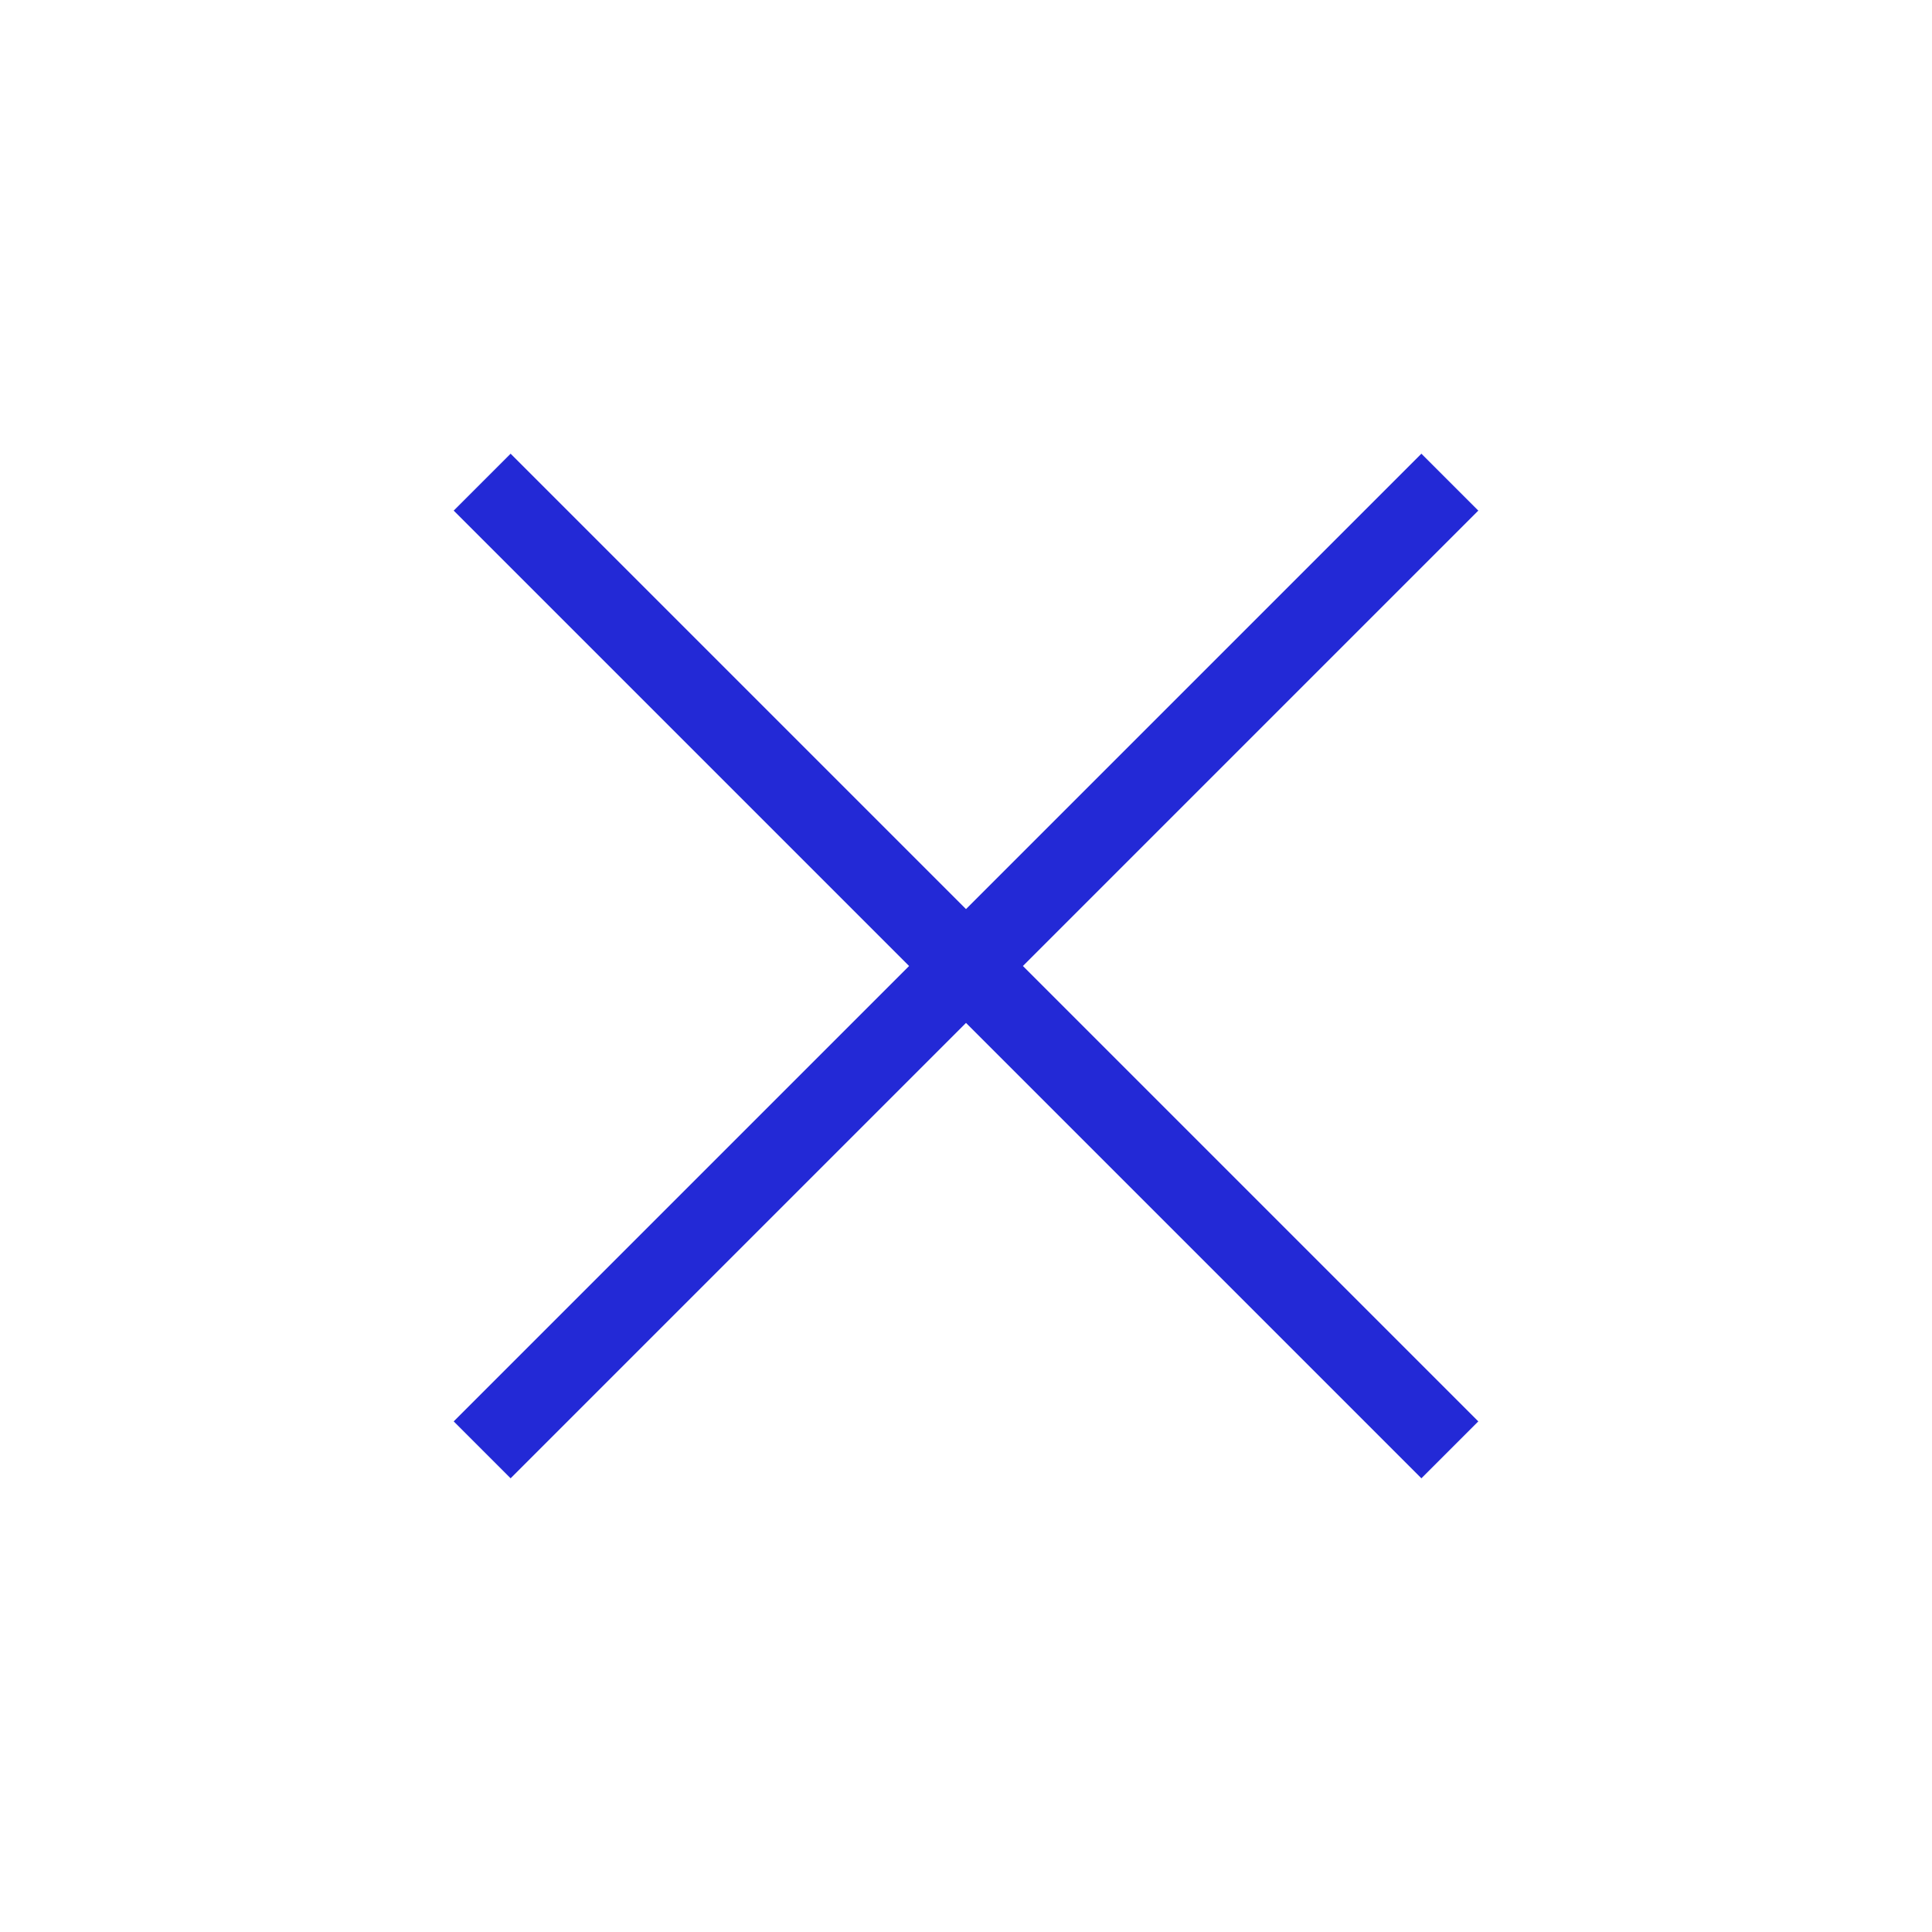
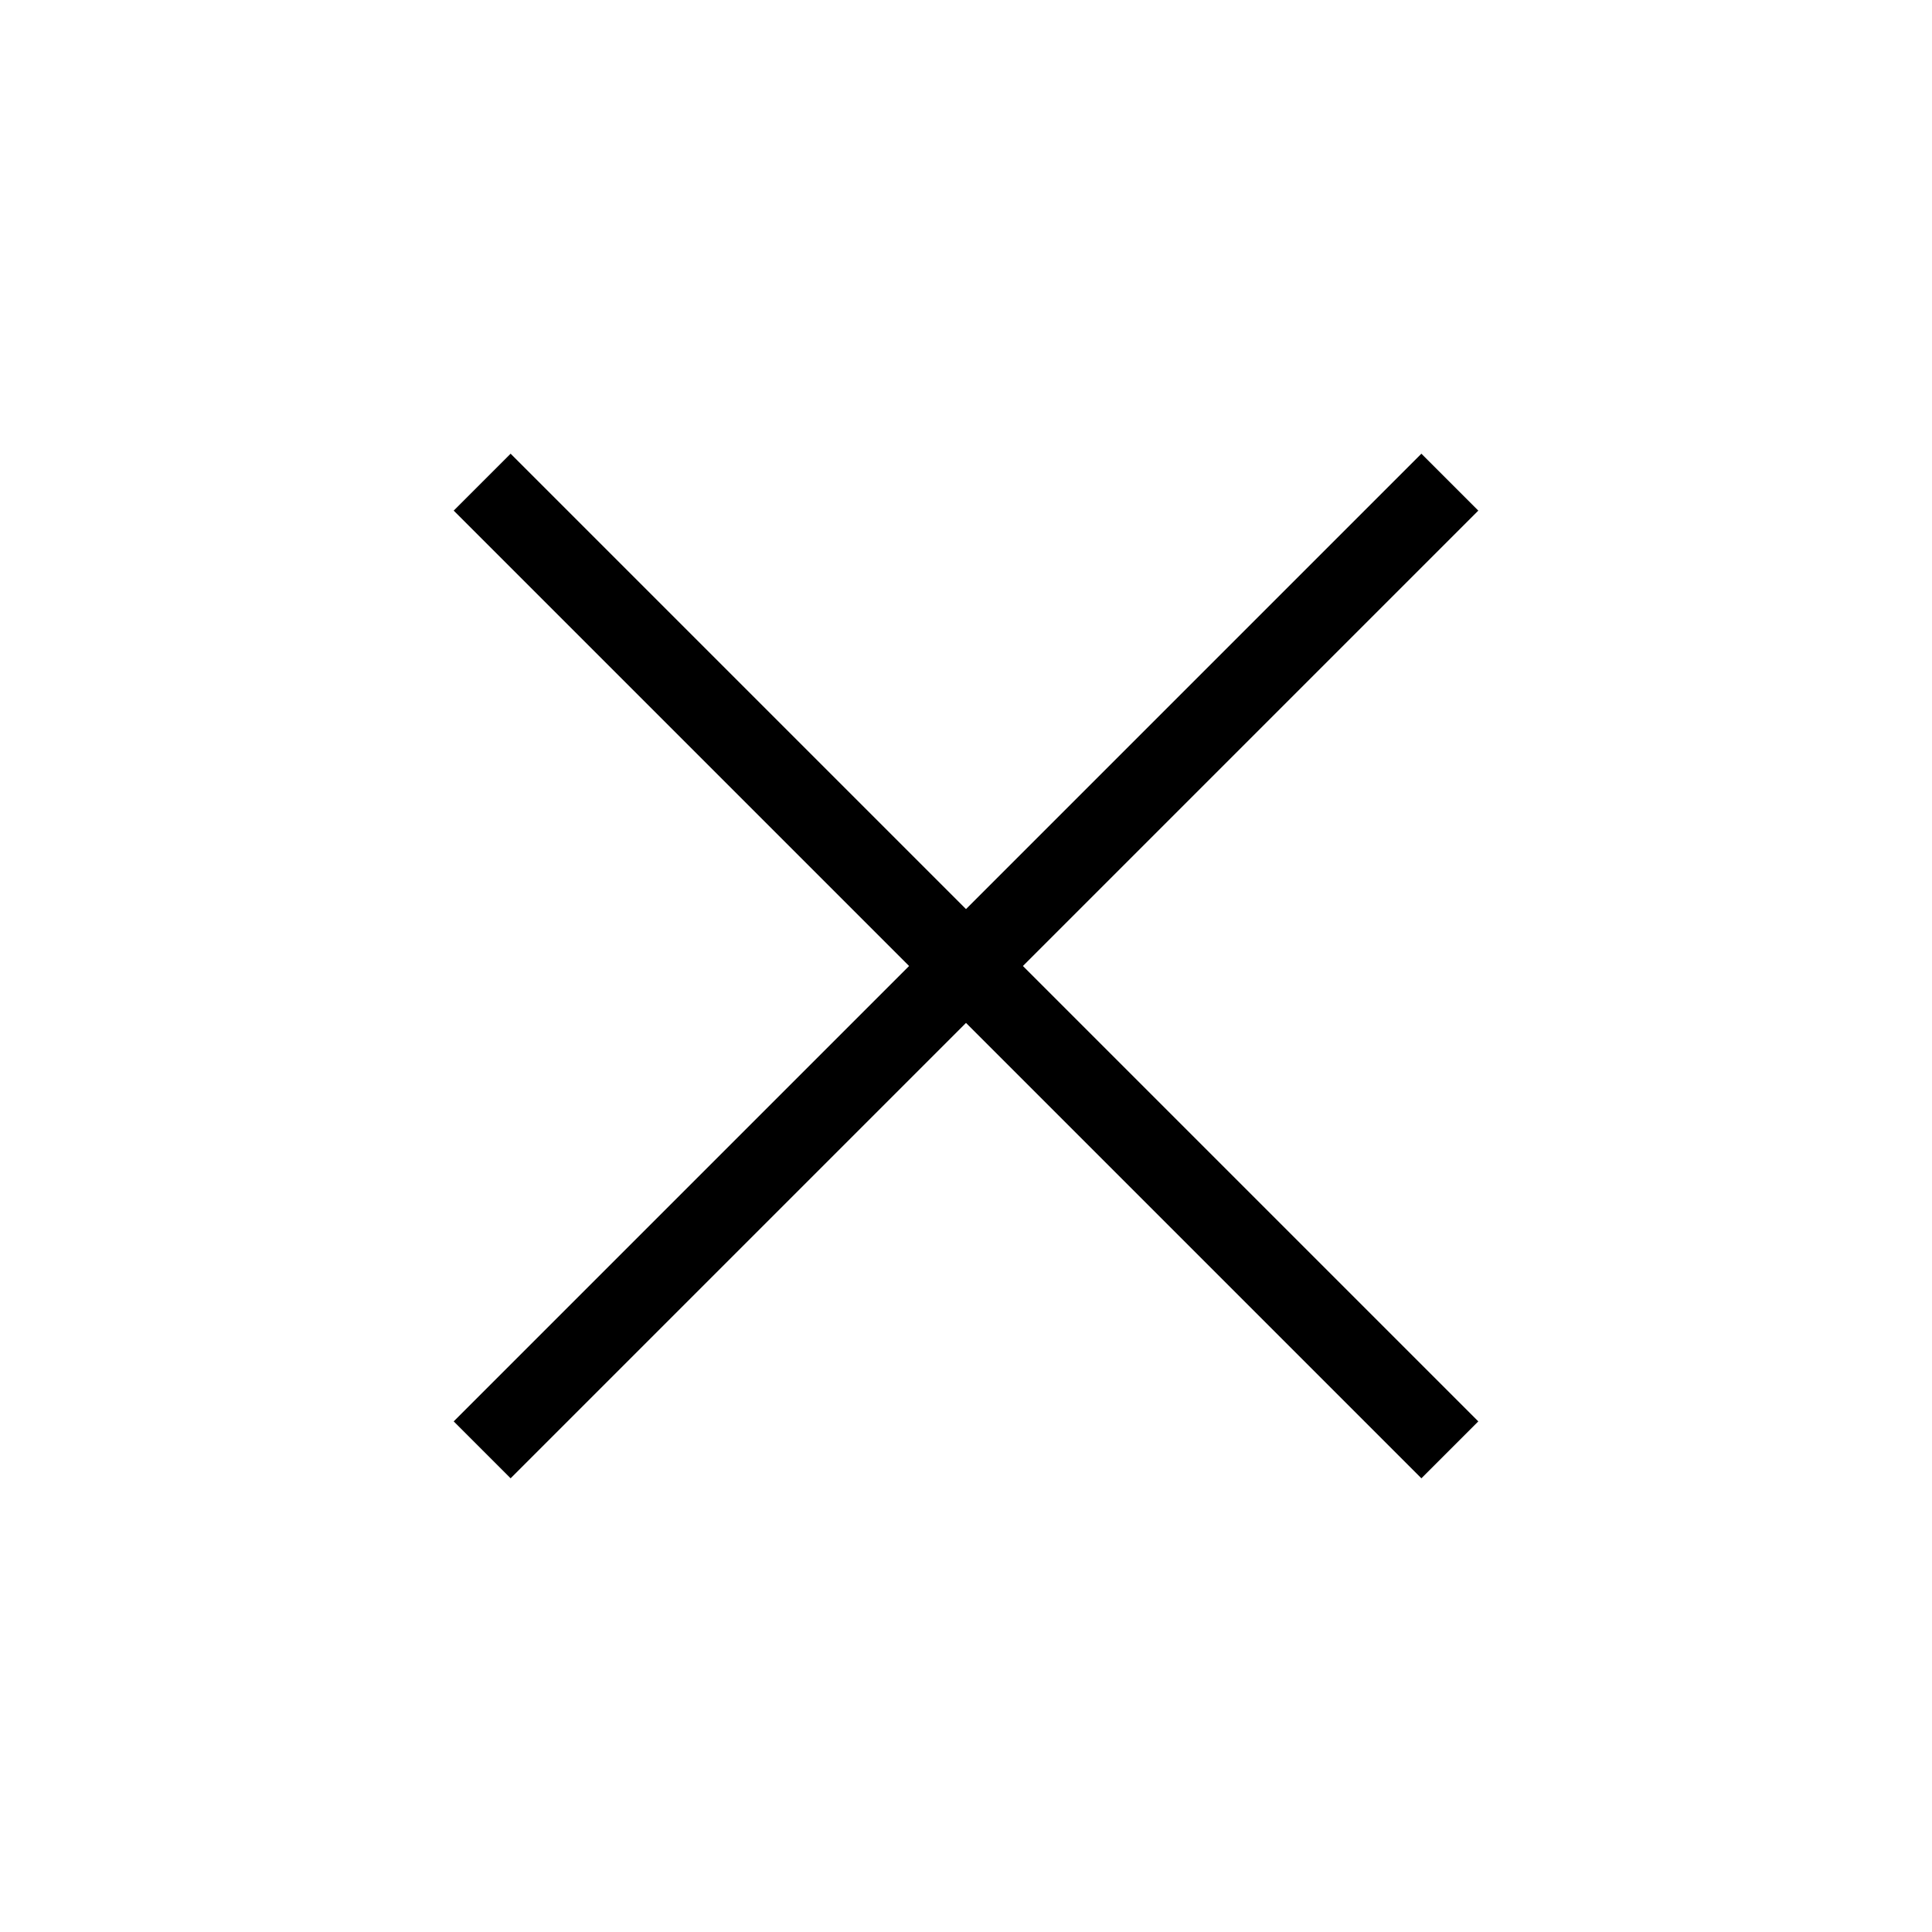
- <svg xmlns="http://www.w3.org/2000/svg" role="img" width="48px" height="48px" viewBox="0 0 24 24" aria-labelledby="closeIconTitle" stroke="#2329D6" stroke-width="1" stroke-linecap="square" stroke-linejoin="miter" fill="none" color="#2329D6">
+ <svg xmlns="http://www.w3.org/2000/svg" role="img" width="48px" height="48px" viewBox="0 0 24 24" aria-labelledby="closeIconTitle" stroke="#000000" stroke-width="1" stroke-linecap="square" stroke-linejoin="miter" fill="none" color="#2329D6">
  <path d="M6.343 6.343L17.657 17.657M6.343 17.657L17.657 6.343" />
</svg>
